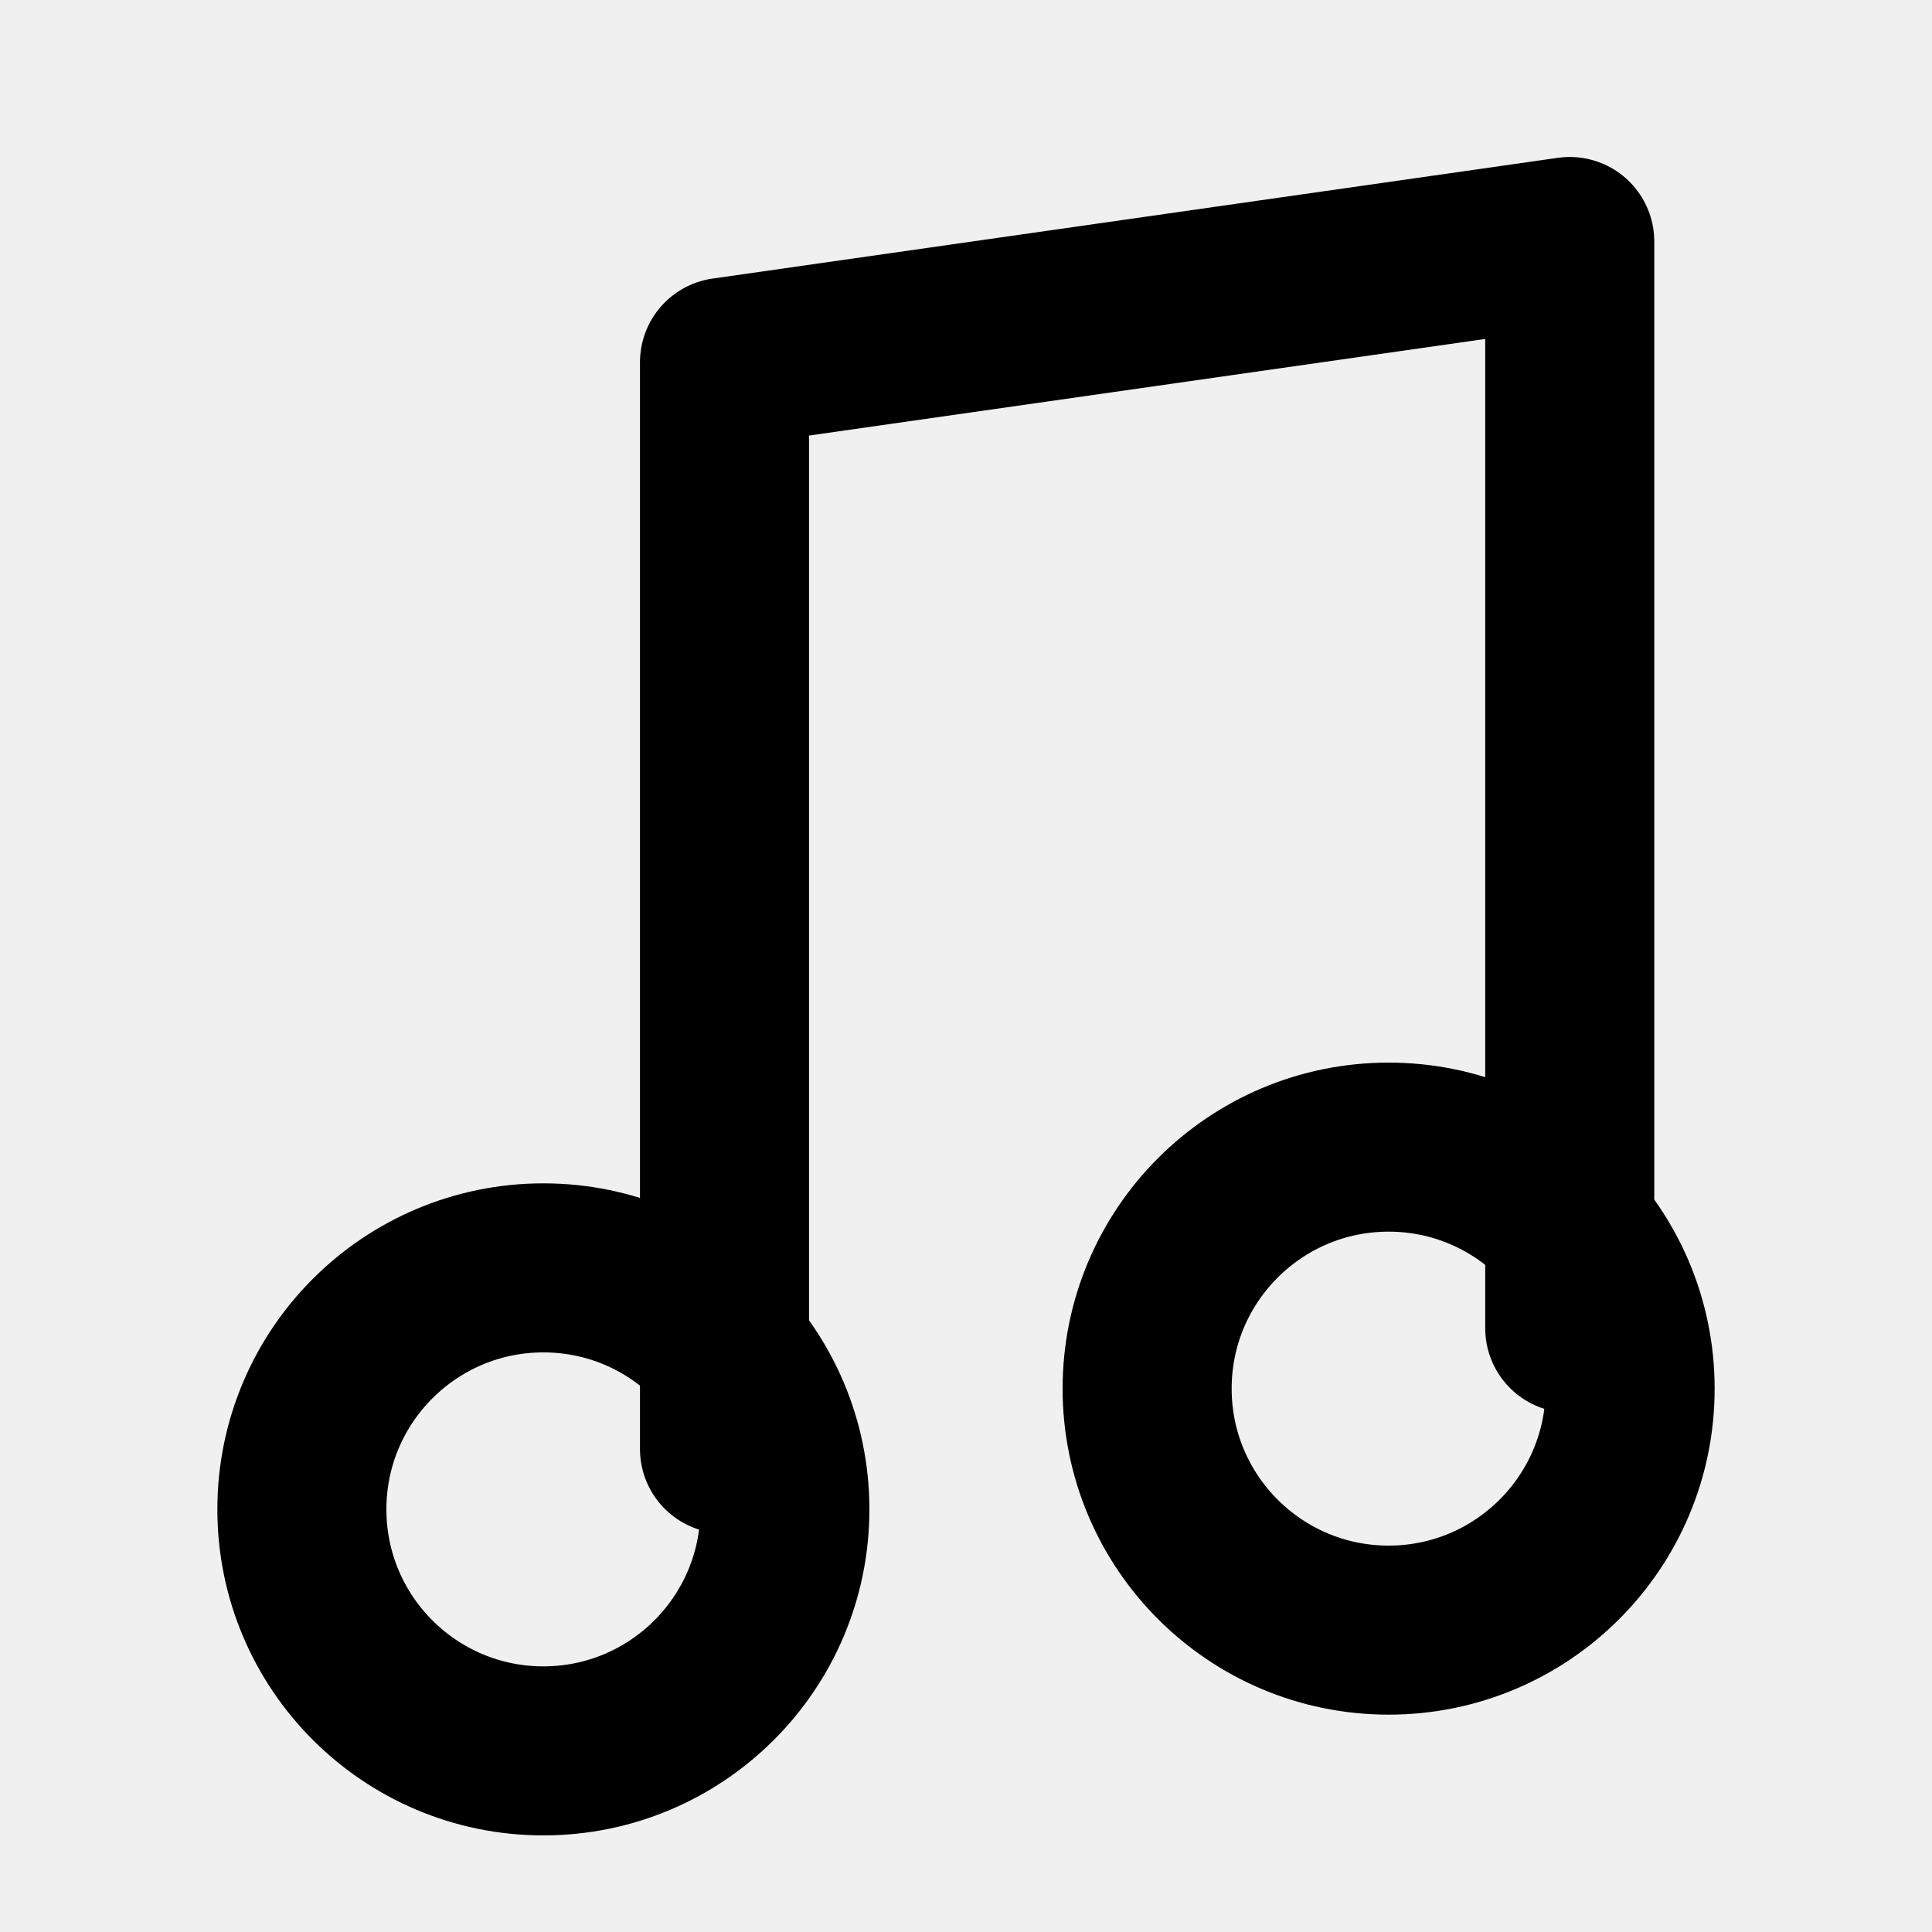
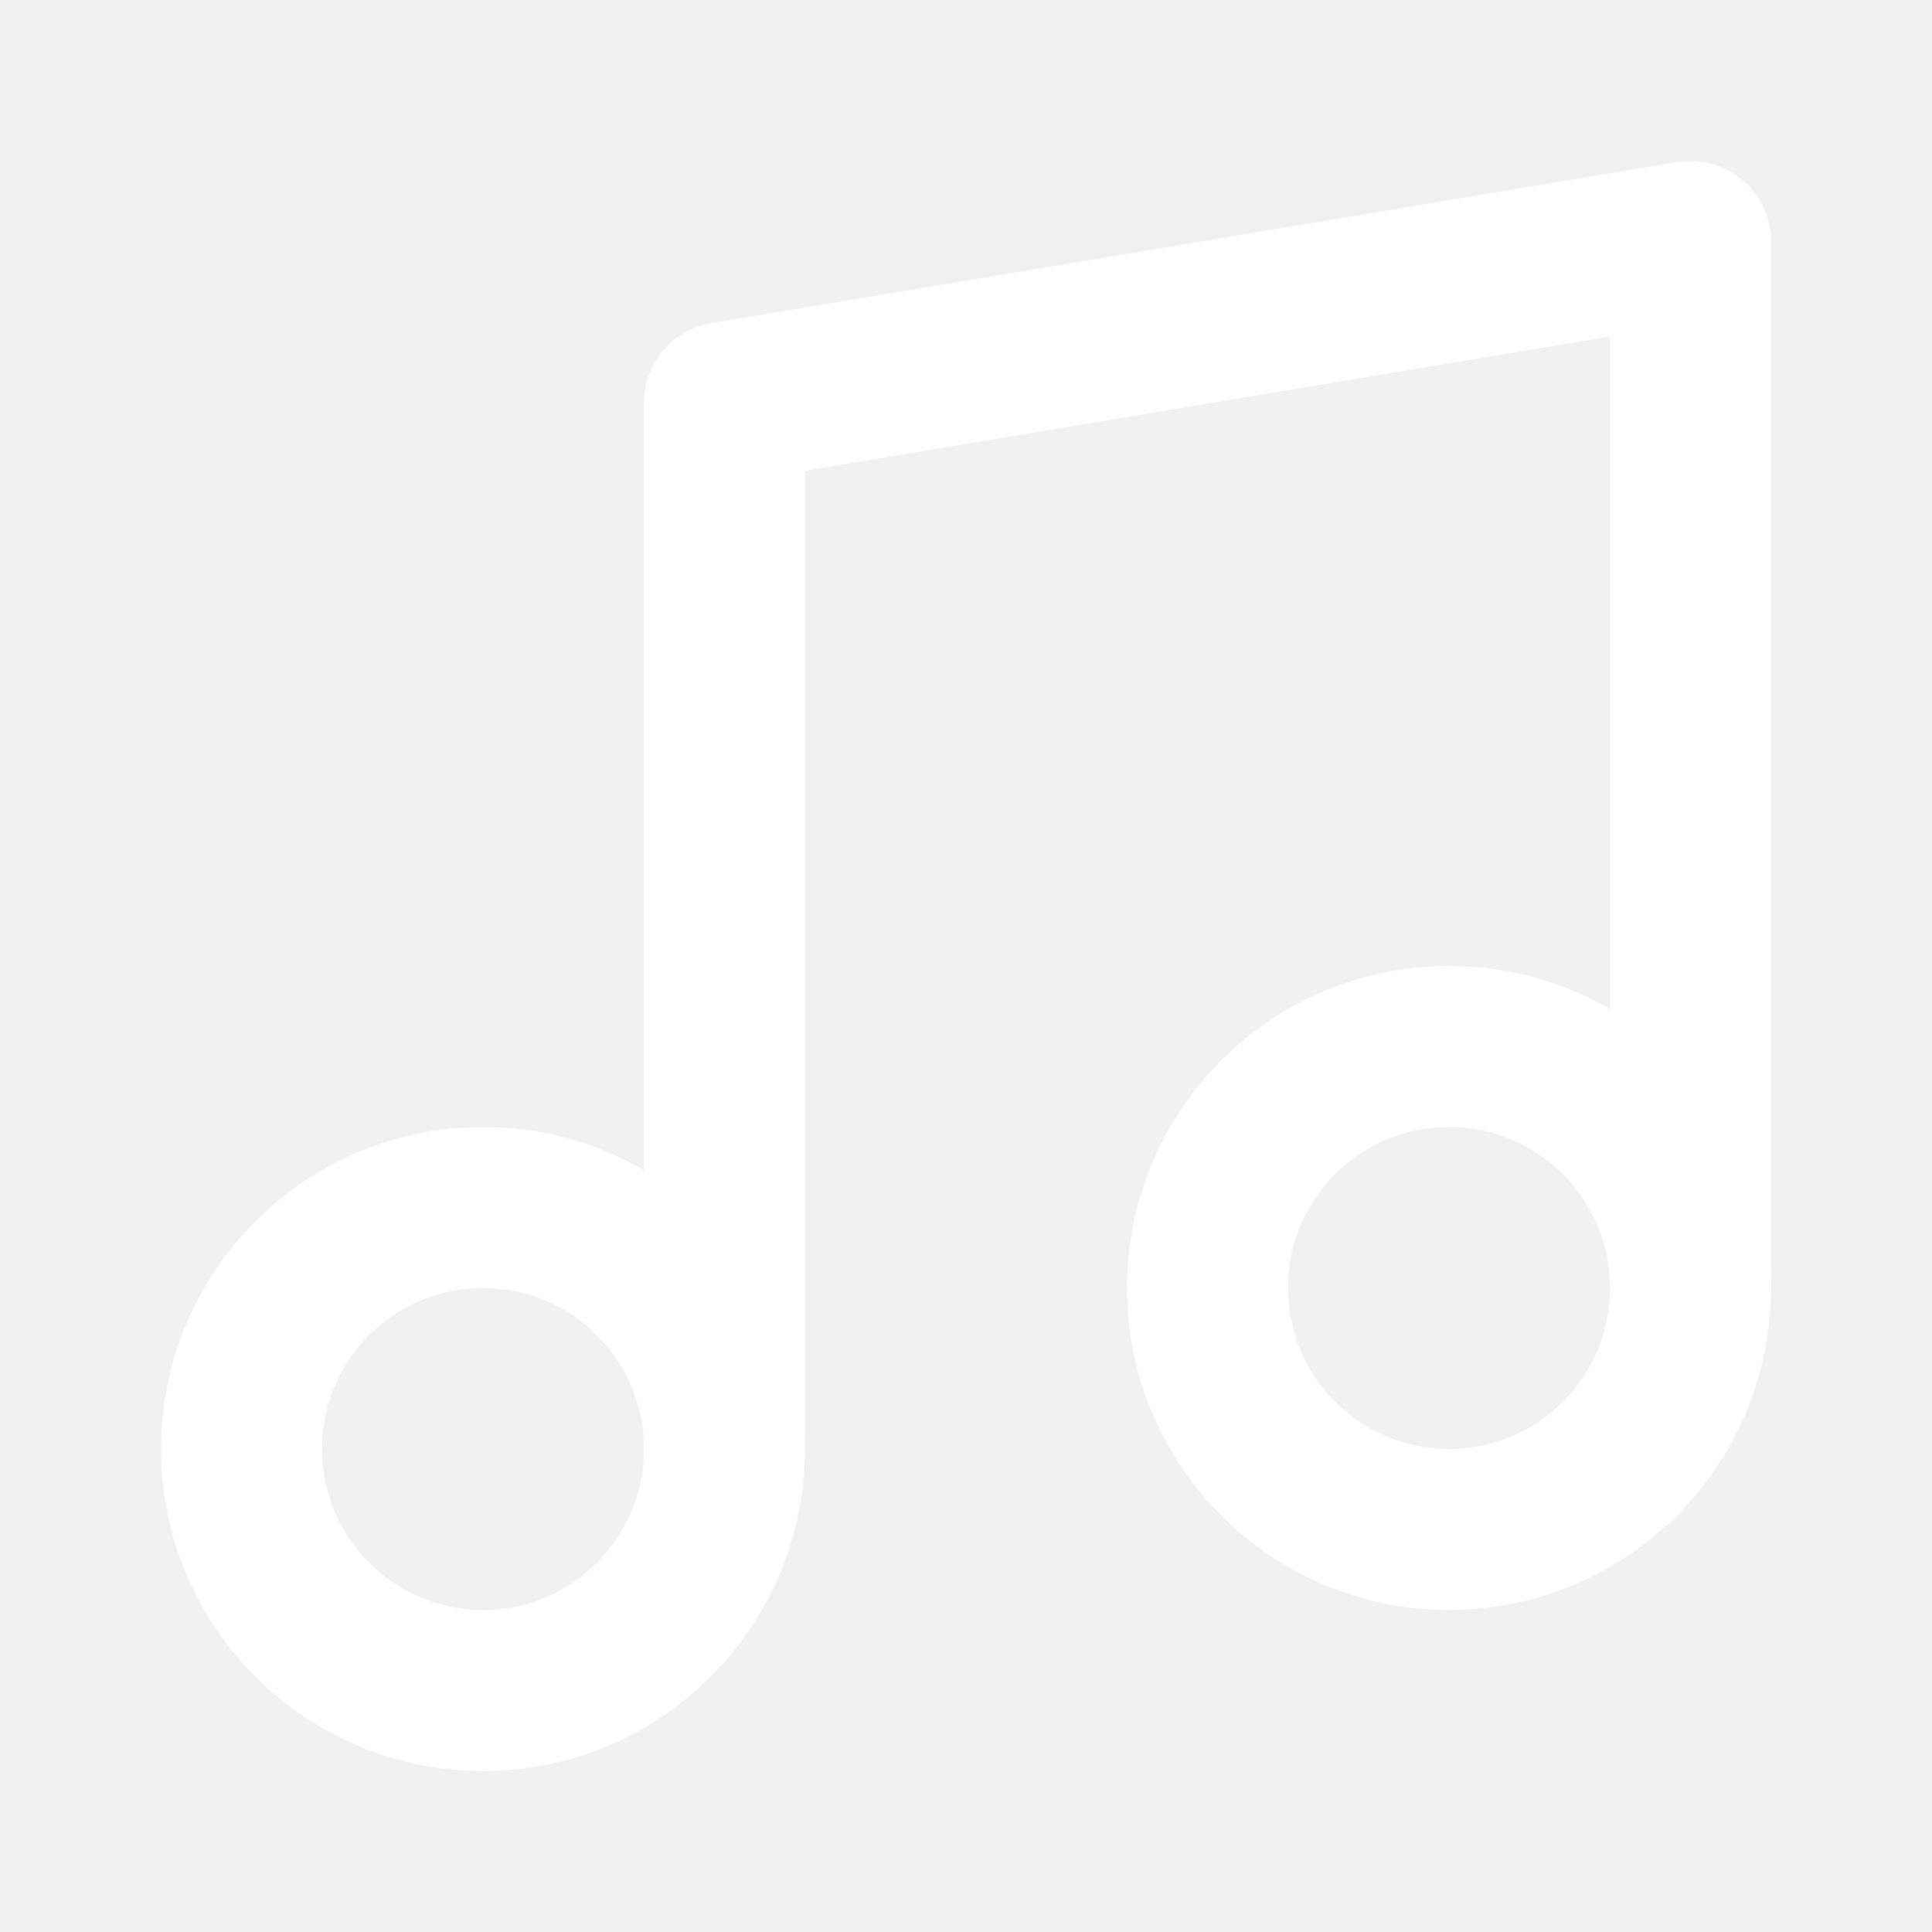
- <svg xmlns="http://www.w3.org/2000/svg" viewBox="0 0 16 16" width="16" height="16">
-   <path d="M6 12 L6 3 L13 2 L13 11" stroke="currentColor" stroke-width="1.4" stroke-linecap="round" stroke-linejoin="round" fill="none" />
-   <circle cx="4.5" cy="12.5" r="2" stroke="currentColor" stroke-width="1.4" fill="none" />
-   <circle cx="11.5" cy="11.5" r="2" stroke="currentColor" stroke-width="1.4" fill="none" />
+ <svg xmlns="http://www.w3.org/2000/svg" width="14" height="14" viewBox="0 0 14 14" fill="none">
+   <path d="M5.25 10.5V2.917L12.25 1.75V9.333" stroke="#FFFFFF" stroke-width="1.167" stroke-linecap="round" stroke-linejoin="round" />
+   <path d="M3.5 12.25C4.466 12.25 5.25 11.466 5.25 10.5C5.25 9.534 4.466 8.75 3.5 8.75C2.534 8.75 1.75 9.534 1.75 10.5C1.75 11.466 2.534 12.25 3.5 12.25Z" stroke="#FFFFFF" stroke-width="1.167" stroke-linecap="round" stroke-linejoin="round" />
+   <path d="M10.5 11.083C11.466 11.083 12.25 10.3 12.25 9.333C12.25 8.367 11.466 7.583 10.5 7.583C9.534 7.583 8.75 8.367 8.75 9.333C8.75 10.3 9.534 11.083 10.5 11.083Z" stroke="#FFFFFF" stroke-width="1.167" stroke-linecap="round" stroke-linejoin="round" />
</svg>
